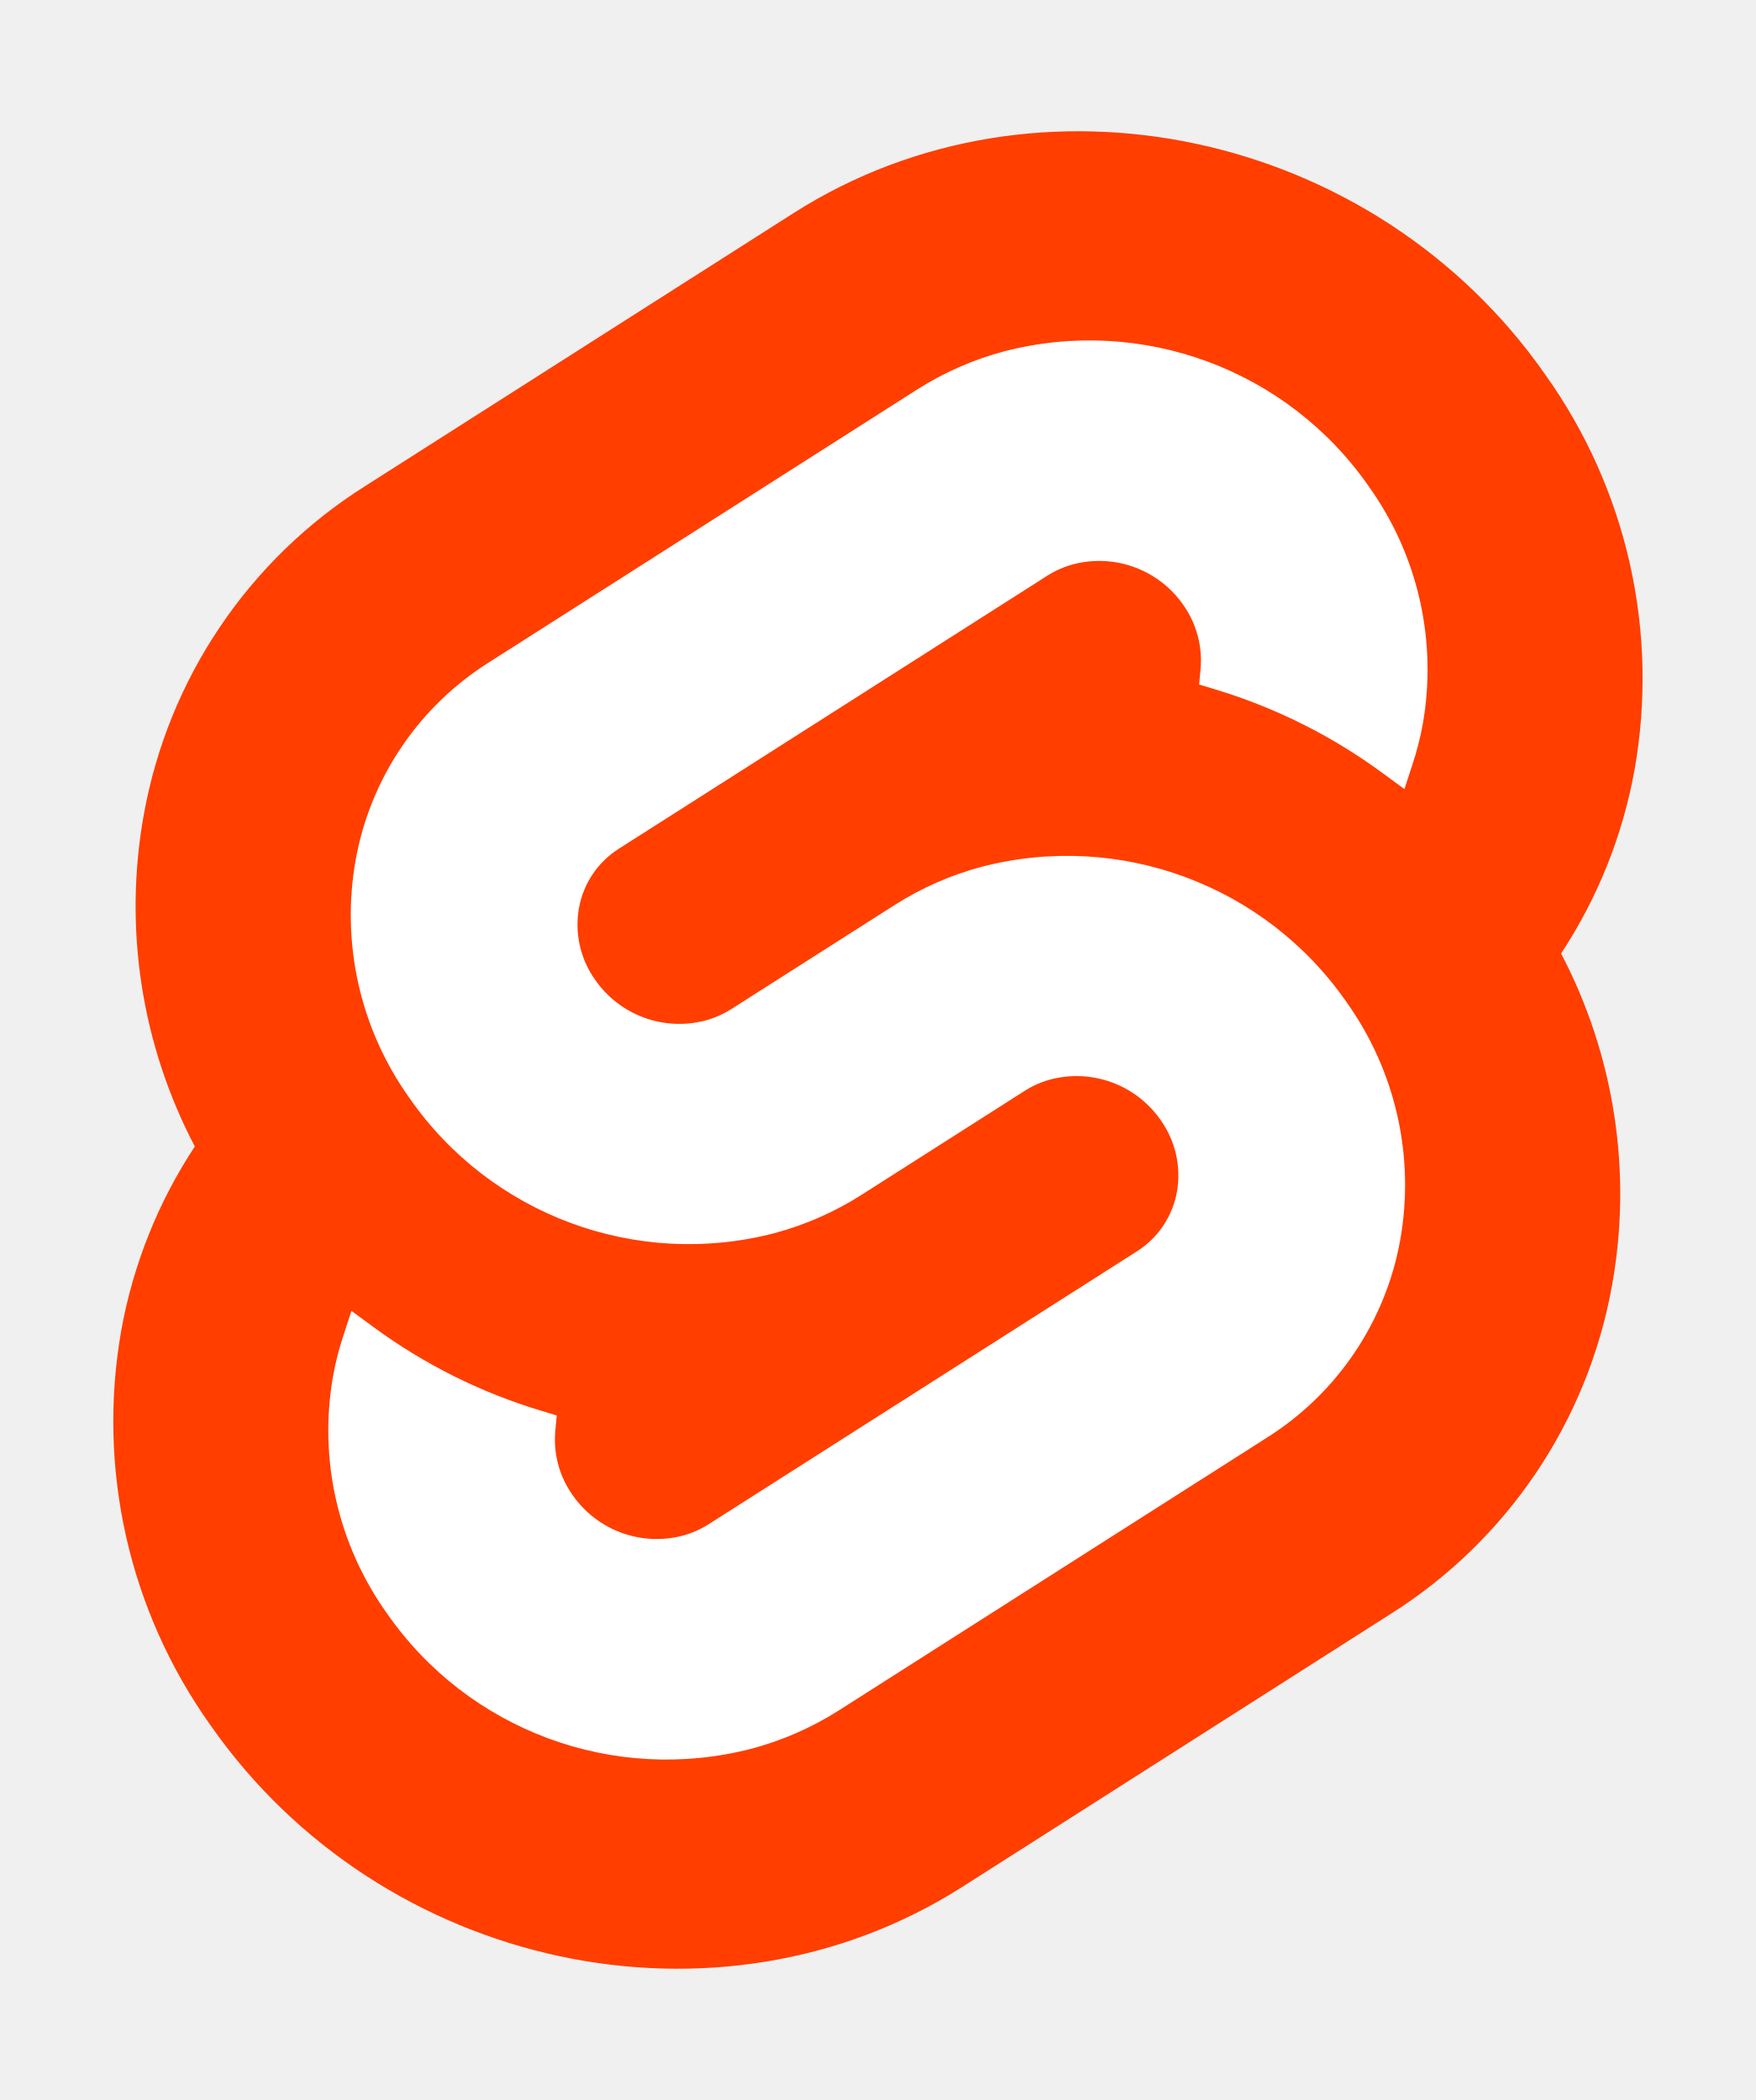
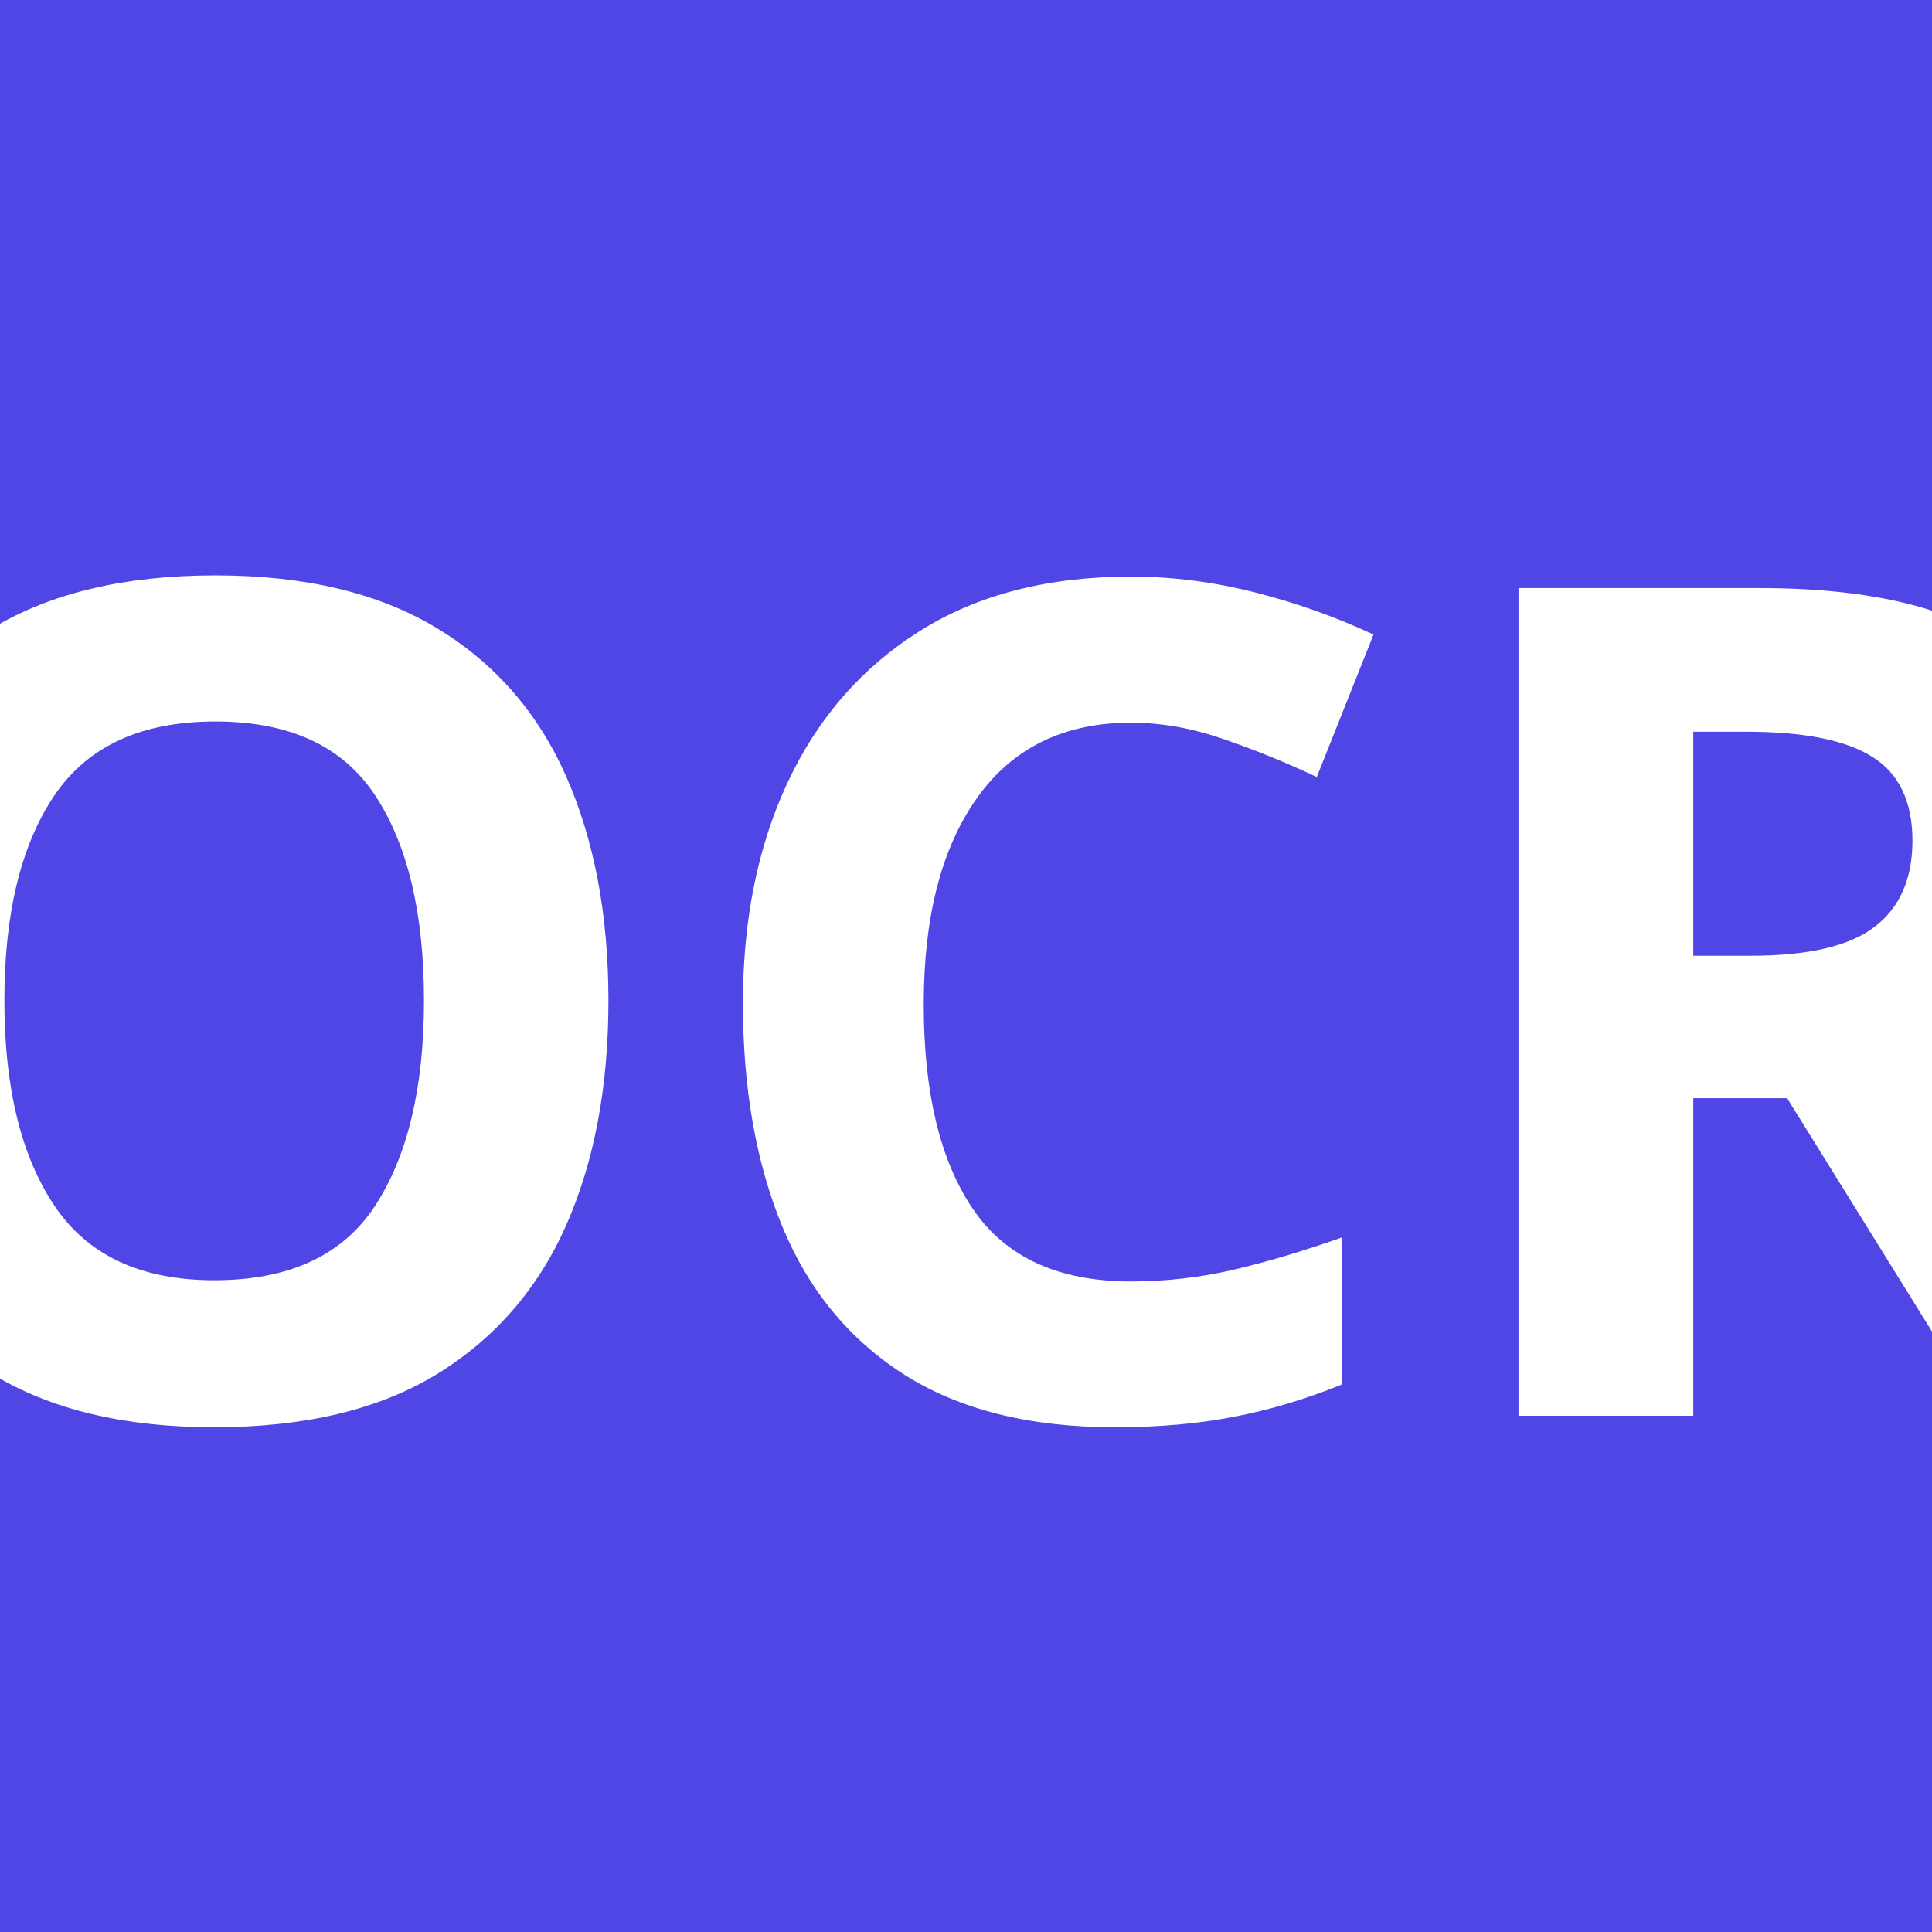
- <svg xmlns="http://www.w3.org/2000/svg" width="107" height="128" viewBox="0 0 107 128">
-   <path d="M94.157 22.819c-10.4-14.885-30.94-19.297-45.792-9.835L22.282 29.608A29.92 29.92 0 0 0 8.764 49.65a31.5 31.5 0 0 0 3.108 20.231 30 30 0 0 0-4.477 11.183 31.9 31.9 0 0 0 5.448 24.116c10.402 14.887 30.942 19.297 45.791 9.835l26.083-16.624A29.92 29.92 0 0 0 98.235 78.35a31.53 31.53 0 0 0-3.105-20.232 30 30 0 0 0 4.474-11.182 31.88 31.88 0 0 0-5.447-24.116" style="fill:#ff3e00" />
-   <path d="M45.817 106.582a20.72 20.72 0 0 1-22.237-8.243 19.17 19.17 0 0 1-3.277-14.503 18 18 0 0 1 .624-2.435l.49-1.498 1.337.981a33.6 33.6 0 0 0 10.203 5.098l.97.294-.09.968a5.85 5.85 0 0 0 1.052 3.878 6.24 6.24 0 0 0 6.695 2.485 5.8 5.8 0 0 0 1.603-.704L69.27 76.28a5.43 5.43 0 0 0 2.45-3.631 5.8 5.8 0 0 0-.987-4.371 6.24 6.24 0 0 0-6.698-2.487 5.7 5.7 0 0 0-1.6.704l-9.953 6.345a19 19 0 0 1-5.296 2.326 20.72 20.72 0 0 1-22.237-8.243 19.17 19.17 0 0 1-3.277-14.502 17.99 17.99 0 0 1 8.13-12.052l26.081-16.623a19 19 0 0 1 5.3-2.329 20.72 20.72 0 0 1 22.237 8.243 19.17 19.17 0 0 1 3.277 14.503 18 18 0 0 1-.624 2.435l-.49 1.498-1.337-.98a33.6 33.6 0 0 0-10.203-5.1l-.97-.294.09-.968a5.86 5.86 0 0 0-1.052-3.878 6.24 6.24 0 0 0-6.696-2.485 5.8 5.8 0 0 0-1.602.704L37.73 51.72a5.42 5.42 0 0 0-2.449 3.63 5.79 5.79 0 0 0 .986 4.372 6.24 6.24 0 0 0 6.698 2.486 5.8 5.8 0 0 0 1.602-.704l9.952-6.342a19 19 0 0 1 5.295-2.328 20.72 20.72 0 0 1 22.237 8.242 19.17 19.17 0 0 1 3.277 14.503 18 18 0 0 1-8.13 12.053l-26.081 16.622a19 19 0 0 1-5.3 2.328" style="fill:#fff" />
+ <svg xmlns="http://www.w3.org/2000/svg" viewBox="0 0 100 100">
+   <rect x="0" y="0" width="100" height="100" fill="#4f46e5" />
+   <text x="50%" y="50%" font-size="60" text-anchor="middle" dominant-baseline="central" fill="white" font-family="sans-serif" font-weight="bold">OCR</text>
</svg>
